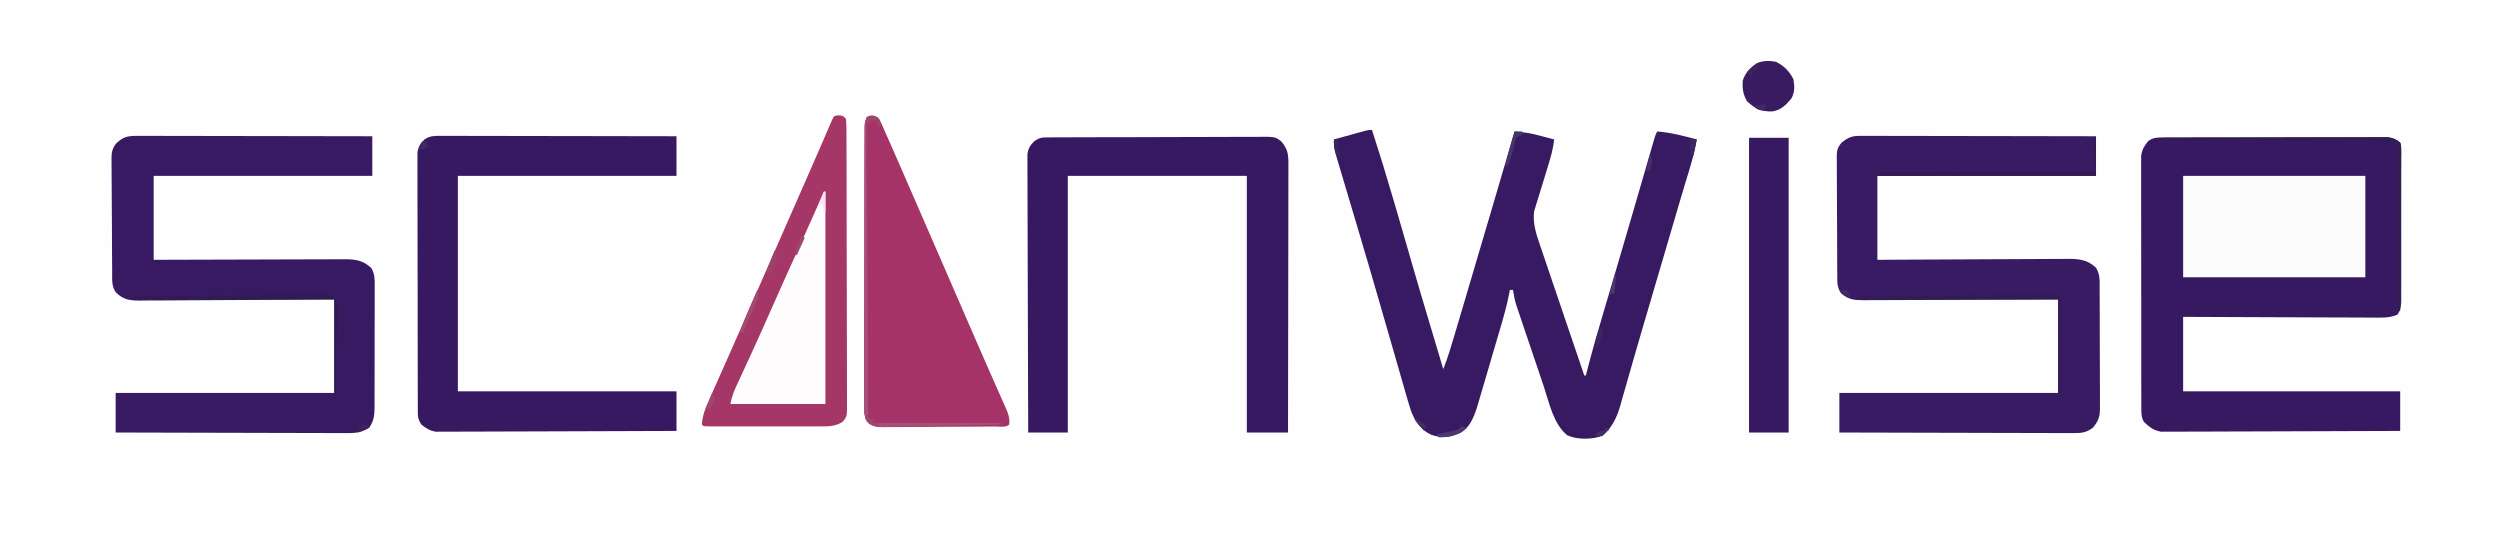
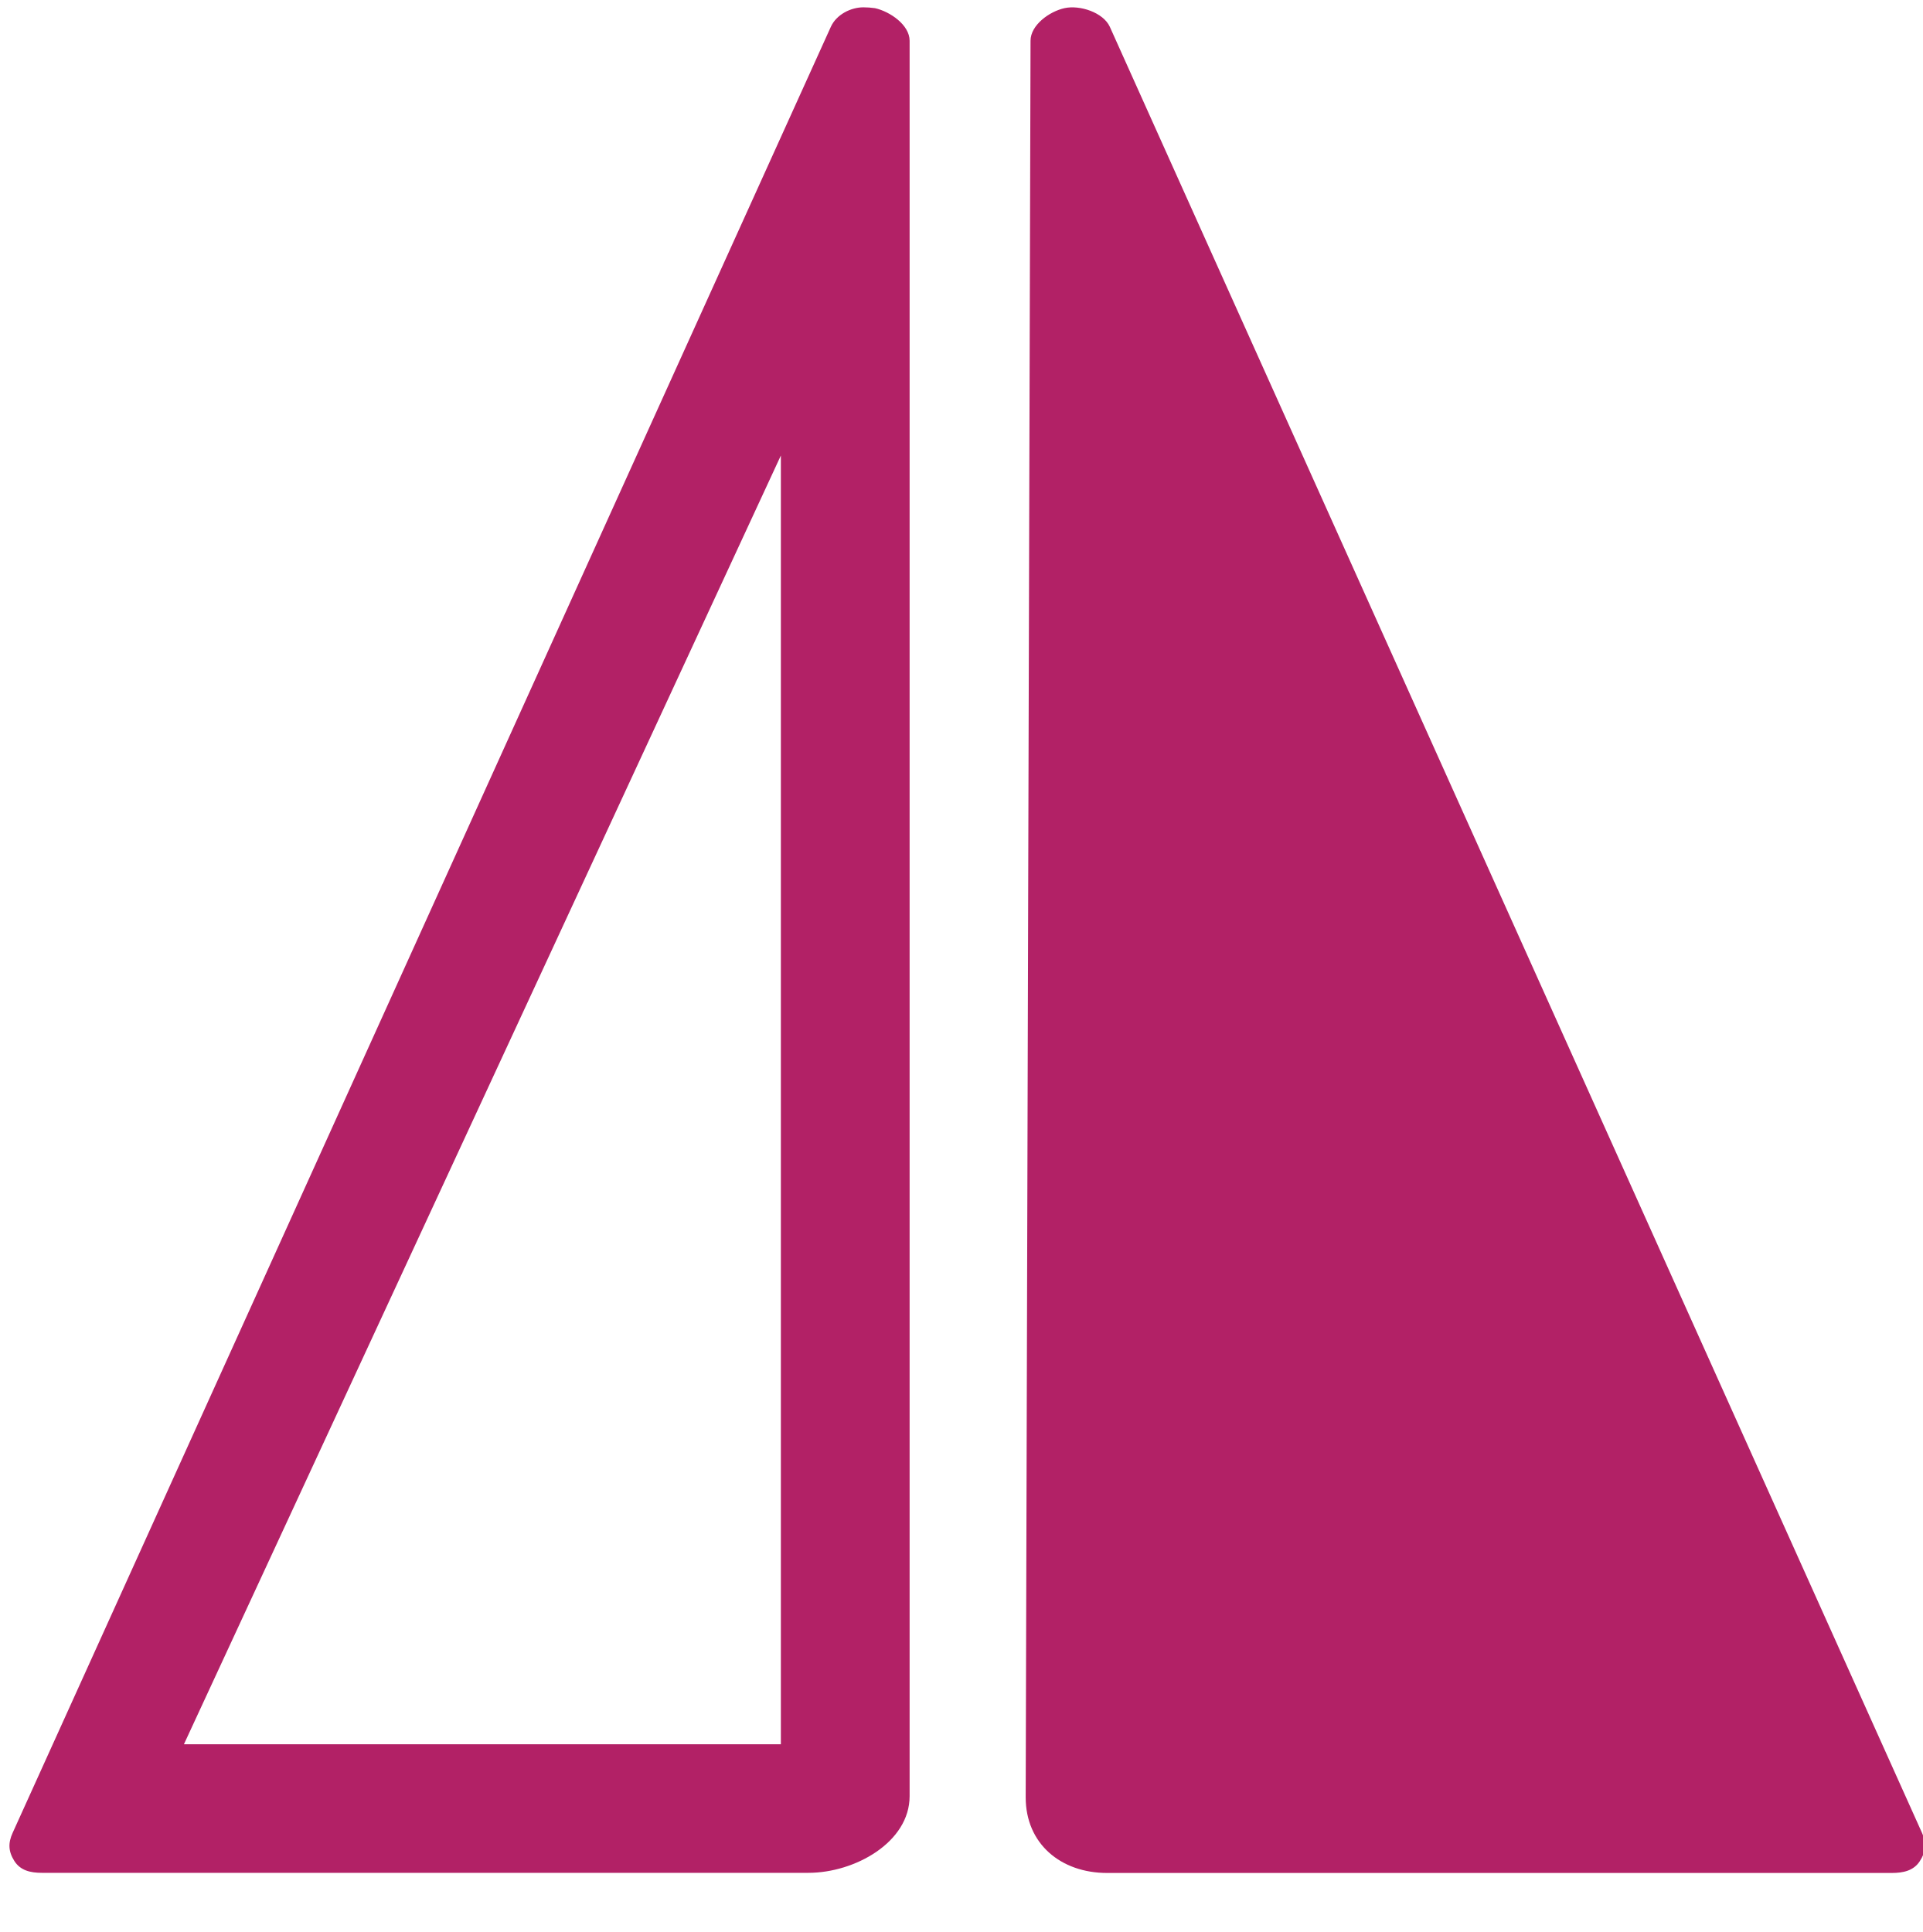
- <svg xmlns="http://www.w3.org/2000/svg" version="1.1" width="1578" height="338">
-   <path d="M0 0 C520.74 0 1041.48 0 1578 0 C1578 111.54 1578 223.08 1578 338 C1057.26 338 536.52 338 0 338 C0 226.46 0 114.92 0 0 Z " fill="#FEFEFE" transform="translate(0,0)" />
-   <path d="M0 0 C1.26 -0.007 2.521 -0.014 3.819 -0.021 C5.214 -0.019 6.608 -0.017 8.002 -0.014 C9.473 -0.018 10.943 -0.023 12.413 -0.029 C16.405 -0.043 20.397 -0.043 24.388 -0.041 C27.721 -0.04 31.053 -0.045 34.386 -0.049 C42.248 -0.061 50.11 -0.061 57.972 -0.055 C66.083 -0.049 74.193 -0.061 82.303 -0.083 C89.267 -0.1 96.231 -0.106 103.195 -0.103 C107.354 -0.101 111.513 -0.104 115.672 -0.118 C119.583 -0.13 123.494 -0.128 127.405 -0.115 C128.84 -0.113 130.275 -0.116 131.71 -0.124 C133.669 -0.134 135.629 -0.124 137.589 -0.114 C138.685 -0.114 139.782 -0.114 140.911 -0.114 C144.32 0.32 146.195 1.092 148.858 3.261 C149.487 5.274 149.487 5.274 149.493 7.619 C149.507 8.509 149.521 9.399 149.536 10.316 C149.526 11.291 149.515 12.265 149.505 13.268 C149.514 14.296 149.523 15.324 149.532 16.383 C149.554 19.789 149.539 23.194 149.522 26.601 C149.525 28.963 149.53 31.326 149.537 33.689 C149.544 38.644 149.533 43.6 149.51 48.555 C149.481 54.912 149.498 61.269 149.528 67.626 C149.546 72.506 149.54 77.386 149.527 82.267 C149.524 84.611 149.528 86.955 149.54 89.299 C149.552 92.574 149.533 95.848 149.505 99.124 C149.515 100.096 149.525 101.068 149.536 102.069 C149.473 106.069 149.367 108.502 147.11 111.866 C141.891 114.104 136.791 113.781 131.173 113.715 C129.885 113.715 128.597 113.716 127.27 113.717 C123.745 113.718 120.221 113.694 116.696 113.666 C113.01 113.641 109.324 113.639 105.638 113.634 C98.661 113.622 91.684 113.589 84.707 113.549 C76.763 113.504 68.819 113.482 60.874 113.462 C44.535 113.42 28.197 113.347 11.858 113.261 C11.858 128.771 11.858 144.281 11.858 160.261 C57.068 160.261 102.278 160.261 148.858 160.261 C148.858 168.511 148.858 176.761 148.858 185.261 C128.883 185.353 108.907 185.425 88.932 185.468 C79.657 185.489 70.382 185.517 61.107 185.562 C53.022 185.602 44.938 185.628 36.854 185.637 C32.573 185.642 28.293 185.655 24.013 185.684 C19.982 185.711 15.953 185.719 11.923 185.713 C10.445 185.714 8.967 185.722 7.489 185.738 C5.468 185.757 3.447 185.75 1.426 185.742 C0.296 185.745 -0.834 185.749 -1.999 185.753 C-6.717 185.014 -9.64 182.739 -12.993 179.439 C-14.619 176.356 -14.523 173.882 -14.53 170.404 C-14.535 169.715 -14.54 169.026 -14.546 168.315 C-14.56 166.006 -14.553 163.697 -14.546 161.388 C-14.552 159.732 -14.559 158.076 -14.567 156.421 C-14.585 151.923 -14.584 147.425 -14.578 142.927 C-14.575 139.172 -14.581 135.417 -14.587 131.662 C-14.601 122.802 -14.599 113.943 -14.588 105.084 C-14.577 95.945 -14.591 86.807 -14.617 77.668 C-14.64 69.822 -14.646 61.976 -14.64 54.129 C-14.637 49.443 -14.639 44.757 -14.657 40.071 C-14.672 35.663 -14.668 31.256 -14.649 26.848 C-14.646 25.232 -14.649 23.615 -14.659 21.999 C-14.672 19.789 -14.661 17.581 -14.643 15.371 C-14.643 14.136 -14.643 12.9 -14.643 11.627 C-14.037 7.553 -12.755 5.418 -10.142 2.261 C-6.91 -0.093 -3.926 0.007 0 0 Z " fill="#361961" transform="translate(1366.142,86.7393)" />
-   <path d="M0 0 C4.76 14.701 9.27 29.464 13.607 44.296 C14.563 47.564 15.522 50.832 16.482 54.1 C19.329 63.798 22.151 73.503 24.91 83.227 C28.58 96.143 32.444 109.001 36.293 121.865 C37.279 125.164 38.265 128.464 39.25 131.764 C41.165 138.176 43.082 144.588 45 151 C47.93 143.612 50.152 136.039 52.402 128.422 C52.837 126.959 53.272 125.495 53.707 124.032 C54.877 120.091 56.044 116.148 57.211 112.206 C58.183 108.921 59.157 105.637 60.131 102.354 C70.148 68.587 80.085 34.797 90 1 C91.409 1.143 92.818 1.29 94.226 1.439 C95.011 1.521 95.795 1.602 96.604 1.686 C100.337 2.175 103.928 3.099 107.562 4.062 C108.285 4.249 109.008 4.435 109.752 4.627 C111.503 5.079 113.252 5.539 115 6 C114.361 11.689 112.949 16.881 111.242 22.336 C110.693 24.14 110.145 25.945 109.598 27.75 C108.738 30.565 107.874 33.379 106.997 36.188 C106.146 38.921 105.318 41.659 104.492 44.398 C104.228 45.227 103.963 46.055 103.691 46.909 C103.454 47.706 103.216 48.504 102.972 49.326 C102.654 50.357 102.654 50.357 102.329 51.408 C101.399 58.744 103.587 65.607 105.959 72.467 C106.262 73.366 106.564 74.264 106.876 75.19 C107.868 78.131 108.873 81.067 109.879 84.004 C110.573 86.053 111.267 88.103 111.96 90.153 C113.778 95.527 115.607 100.897 117.439 106.266 C119.309 111.754 121.169 117.245 123.029 122.736 C126.676 133.494 130.334 144.248 134 155 C134.33 155 134.66 155 135 155 C135.268 153.944 135.536 152.888 135.812 151.8 C139.193 138.641 142.998 125.622 146.873 112.602 C148.847 105.965 150.812 99.327 152.777 92.688 C152.984 91.99 153.191 91.292 153.404 90.573 C156.905 78.745 160.369 66.906 163.816 55.062 C164.057 54.235 164.298 53.408 164.546 52.556 C166.925 44.386 169.301 36.215 171.673 28.043 C172.553 25.01 173.436 21.977 174.318 18.944 C174.731 17.526 175.142 16.107 175.553 14.689 C176.115 12.748 176.68 10.808 177.244 8.868 C177.561 7.778 177.877 6.687 178.204 5.563 C179 3 179 3 180 1 C188.599 1.614 196.695 3.809 205 6 C203.79 12.601 202.235 18.972 200.242 25.378 C199.704 27.139 199.167 28.901 198.63 30.663 C198.358 31.55 198.086 32.438 197.806 33.353 C196.545 37.495 195.323 41.649 194.103 45.803 C193.863 46.62 193.623 47.437 193.375 48.278 C192.623 50.835 191.872 53.392 191.121 55.949 C190.581 57.786 190.041 59.622 189.501 61.458 C188.097 66.234 186.694 71.009 185.29 75.785 C183.872 80.613 182.452 85.44 181.033 90.268 C179.43 95.721 177.827 101.174 176.224 106.627 C175.981 107.454 175.739 108.28 175.488 109.131 C175.012 110.752 174.536 112.372 174.06 113.993 C172.922 117.865 171.783 121.738 170.641 125.609 C168.6 132.532 166.569 139.458 164.605 146.404 C163.549 150.135 162.473 153.861 161.398 157.587 C160.837 159.542 160.282 161.498 159.732 163.456 C158.921 166.34 158.089 169.217 157.254 172.094 C157.016 172.956 156.778 173.819 156.534 174.708 C154.462 181.723 151.269 188.191 145.645 193.023 C139.049 195.459 129.727 195.699 123.25 192.746 C114.414 185.533 111.905 172.227 108.395 161.801 C107.865 160.236 107.335 158.671 106.805 157.107 C105.7 153.844 104.599 150.581 103.499 147.316 C102.093 143.141 100.679 138.969 99.263 134.798 C98.169 131.575 97.08 128.349 95.991 125.124 C95.472 123.585 94.951 122.046 94.428 120.508 C93.699 118.359 92.975 116.208 92.253 114.056 C91.635 112.225 91.635 112.225 91.004 110.356 C90.07 107.234 89.452 104.224 89 101 C88.34 101 87.68 101 87 101 C86.907 101.54 86.815 102.081 86.719 102.638 C85.213 110.795 82.879 118.694 80.535 126.641 C80.097 128.136 79.658 129.632 79.22 131.128 C78.306 134.246 77.389 137.362 76.469 140.478 C75.294 144.459 74.129 148.442 72.966 152.427 C72.065 155.51 71.158 158.591 70.25 161.672 C69.818 163.14 69.388 164.609 68.96 166.078 C68.36 168.132 67.753 170.184 67.145 172.235 C66.802 173.4 66.46 174.564 66.107 175.764 C64.05 181.779 61.561 187.969 55.836 191.234 C49.218 194.226 43.946 194.794 37.094 192.309 C30.654 189.159 27.074 183.842 24.586 177.259 C23.033 172.489 21.679 167.663 20.316 162.836 C19.783 160.996 19.249 159.156 18.713 157.317 C17.275 152.368 15.858 147.414 14.444 142.458 C12.968 137.298 11.474 132.143 9.981 126.988 C8.146 120.648 6.311 114.307 4.485 107.965 C0.423 93.867 -3.706 79.792 -7.891 65.73 C-8.434 63.903 -8.977 62.075 -9.52 60.248 C-11.58 53.319 -13.64 46.391 -15.711 39.466 C-16.901 35.486 -18.085 31.504 -19.264 27.52 C-19.694 26.071 -20.127 24.622 -20.562 23.173 C-21.154 21.207 -21.736 19.238 -22.317 17.268 C-22.644 16.171 -22.971 15.074 -23.309 13.943 C-23.96 11.169 -24.141 8.835 -24 6 C-20.376 4.996 -16.751 3.997 -13.125 3 C-12.092 2.714 -11.06 2.428 -9.996 2.133 C-9.01 1.862 -8.024 1.591 -7.008 1.312 C-5.641 0.935 -5.641 0.935 -4.247 0.551 C-2 0 -2 0 0 0 Z " fill="#371A61" transform="translate(866,82)" />
-   <path d="M0 0 C1.308 -0.003 2.617 -0.005 3.965 -0.008 C5.418 -0.001 6.871 0.006 8.324 0.013 C9.851 0.014 11.379 0.014 12.906 0.013 C17.057 0.012 21.207 0.024 25.358 0.038 C29.694 0.05 34.03 0.051 38.367 0.054 C46.579 0.06 54.792 0.076 63.005 0.096 C72.355 0.119 81.704 0.13 91.053 0.14 C110.287 0.161 129.521 0.196 148.755 0.241 C148.755 8.491 148.755 16.741 148.755 25.241 C103.215 25.241 57.675 25.241 10.755 25.241 C10.755 42.731 10.755 60.221 10.755 78.241 C14.651 78.214 18.547 78.188 22.561 78.161 C35.438 78.078 48.314 78.023 61.19 77.981 C68.997 77.956 76.803 77.921 84.609 77.863 C91.416 77.813 98.221 77.781 105.028 77.77 C108.63 77.764 112.232 77.748 115.834 77.712 C119.86 77.671 123.886 77.671 127.913 77.673 C129.1 77.655 130.287 77.637 131.51 77.618 C138.421 77.661 143.601 78.334 148.755 83.241 C151.467 87.389 151.051 92.157 151.045 96.975 C151.052 97.844 151.059 98.712 151.066 99.608 C151.085 102.474 151.089 105.339 151.091 108.205 C151.097 110.202 151.104 112.198 151.111 114.194 C151.123 118.376 151.127 122.558 151.125 126.74 C151.125 132.095 151.153 137.449 151.187 142.803 C151.209 146.925 151.213 151.047 151.212 155.17 C151.215 157.143 151.223 159.117 151.239 161.091 C151.259 163.854 151.253 166.615 151.241 169.377 C151.252 170.189 151.263 171.001 151.275 171.838 C151.217 177.081 150.309 180.139 146.755 184.241 C142.841 187.113 140.085 187.613 135.269 187.601 C133.958 187.605 132.647 187.61 131.296 187.614 C129.85 187.603 128.405 187.592 126.959 187.581 C125.431 187.58 123.903 187.581 122.375 187.582 C118.233 187.583 114.091 187.566 109.949 187.545 C105.618 187.526 101.287 187.524 96.956 187.521 C88.758 187.511 80.559 187.487 72.36 187.457 C63.026 187.423 53.691 187.407 44.356 187.391 C25.155 187.36 5.955 187.307 -13.245 187.241 C-13.245 178.991 -13.245 170.741 -13.245 162.241 C32.295 162.241 77.835 162.241 124.755 162.241 C124.755 142.771 124.755 123.301 124.755 103.241 C115.368 103.287 105.981 103.333 96.31 103.381 C90.367 103.402 84.424 103.421 78.481 103.436 C69.046 103.46 59.612 103.487 50.177 103.542 C43.305 103.582 36.434 103.608 29.563 103.617 C25.925 103.622 22.288 103.634 18.65 103.663 C14.587 103.696 10.524 103.696 6.461 103.695 C5.258 103.709 4.055 103.723 2.815 103.738 C-3.483 103.707 -7.529 103.609 -12.245 99.241 C-14.802 95.405 -14.548 92.257 -14.552 87.809 C-14.56 86.949 -14.568 86.088 -14.577 85.202 C-14.601 82.353 -14.61 79.504 -14.616 76.655 C-14.625 74.675 -14.634 72.696 -14.644 70.717 C-14.66 66.566 -14.668 62.415 -14.671 58.264 C-14.676 52.945 -14.714 47.627 -14.759 42.308 C-14.789 38.22 -14.796 34.131 -14.797 30.042 C-14.802 28.081 -14.814 26.121 -14.835 24.16 C-14.862 21.416 -14.857 18.674 -14.845 15.93 C-14.859 15.121 -14.874 14.311 -14.889 13.477 C-14.835 9.271 -14.627 7.714 -11.895 4.322 C-7.548 0.907 -5.498 -0.009 0 0 Z " fill="#381B63" transform="translate(1174.245,85.75949)" />
-   <path d="M0 0 C1.31 -0.003 2.619 -0.005 3.969 -0.008 C5.418 -0.001 6.868 0.006 8.317 0.013 C9.845 0.014 11.373 0.014 12.9 0.013 C17.047 0.012 21.193 0.024 25.339 0.038 C29.673 0.05 34.006 0.051 38.34 0.054 C46.545 0.06 54.751 0.076 62.957 0.096 C72.299 0.119 81.641 0.13 90.983 0.14 C110.2 0.161 129.418 0.196 148.635 0.241 C148.635 8.491 148.635 16.741 148.635 25.241 C103.095 25.241 57.555 25.241 10.635 25.241 C10.635 42.731 10.635 60.221 10.635 78.241 C14.511 78.225 18.387 78.209 22.381 78.193 C35.182 78.143 47.982 78.11 60.782 78.085 C68.544 78.07 76.306 78.049 84.067 78.014 C90.833 77.984 97.599 77.965 104.365 77.958 C107.947 77.954 111.528 77.945 115.11 77.923 C119.111 77.899 123.111 77.899 127.112 77.9 C128.889 77.884 128.889 77.884 130.702 77.867 C137.89 77.894 142.489 78.381 147.978 83.371 C150.283 87.363 150.189 90.623 150.136 95.158 C150.144 96.491 150.144 96.491 150.153 97.85 C150.165 100.782 150.149 103.712 150.131 106.643 C150.131 108.684 150.132 110.725 150.135 112.766 C150.136 117.043 150.124 121.319 150.101 125.595 C150.073 131.07 150.075 136.545 150.088 142.021 C150.095 146.236 150.087 150.45 150.075 154.665 C150.07 156.684 150.07 158.702 150.074 160.721 C150.077 163.545 150.06 166.369 150.039 169.193 C150.045 170.44 150.045 170.44 150.052 171.711 C149.99 176.576 149.528 180.138 146.635 184.241 C142.308 186.865 139.095 187.614 134.067 187.601 C132.763 187.605 131.459 187.61 130.115 187.614 C128.682 187.603 127.249 187.592 125.817 187.581 C124.299 187.58 122.78 187.581 121.262 187.582 C117.151 187.583 113.04 187.566 108.929 187.545 C104.629 187.526 100.329 187.524 96.029 187.521 C87.89 187.511 79.752 187.487 71.614 187.457 C62.346 187.423 53.079 187.407 43.812 187.391 C24.753 187.36 5.694 187.307 -13.365 187.241 C-13.365 178.991 -13.365 170.741 -13.365 162.241 C32.175 162.241 77.715 162.241 124.635 162.241 C124.635 142.771 124.635 123.301 124.635 103.241 C115.187 103.31 105.74 103.38 96.006 103.451 C90.022 103.482 84.038 103.511 78.055 103.533 C68.556 103.569 59.058 103.611 49.559 103.693 C42.641 103.753 35.724 103.792 28.806 103.805 C25.144 103.813 21.482 103.831 17.821 103.875 C13.729 103.923 9.638 103.924 5.546 103.922 C4.337 103.943 3.128 103.965 1.882 103.987 C-4.566 103.94 -8.511 103.45 -13.19 98.822 C-16.026 95.005 -15.534 90.625 -15.558 86.101 C-15.571 84.856 -15.571 84.856 -15.583 83.587 C-15.608 80.84 -15.624 78.093 -15.639 75.346 C-15.644 74.407 -15.65 73.469 -15.655 72.502 C-15.682 67.535 -15.701 62.568 -15.716 57.601 C-15.729 53.491 -15.757 49.381 -15.798 45.272 C-15.847 40.308 -15.872 35.345 -15.879 30.381 C-15.885 28.49 -15.901 26.6 -15.925 24.71 C-15.956 22.062 -15.956 19.416 -15.949 16.769 C-15.974 15.602 -15.974 15.602 -15.999 14.411 C-15.954 10.472 -15.555 7.975 -13.079 4.833 C-8.727 0.676 -6.003 -0.01 0 0 Z " fill="#381A62" transform="translate(86.36542,85.75949)" />
-   <path d="M0 0 C1.874 -0.015 1.874 -0.015 3.785 -0.03 C5.172 -0.031 6.559 -0.032 7.946 -0.032 C9.405 -0.04 10.863 -0.048 12.322 -0.057 C16.287 -0.079 20.252 -0.088 24.217 -0.093 C26.694 -0.097 29.172 -0.103 31.649 -0.11 C40.293 -0.135 48.936 -0.148 57.579 -0.151 C65.635 -0.155 73.69 -0.185 81.745 -0.227 C88.662 -0.261 95.578 -0.277 102.495 -0.278 C106.625 -0.278 110.756 -0.287 114.886 -0.316 C118.773 -0.342 122.659 -0.344 126.545 -0.328 C127.97 -0.326 129.395 -0.333 130.819 -0.349 C142.916 -0.476 142.916 -0.476 146.792 2.562 C150.713 7.329 151.272 10.253 151.264 16.475 C151.265 17.201 151.267 17.927 151.269 18.675 C151.272 21.109 151.261 23.543 151.25 25.976 C151.249 27.721 151.25 29.465 151.251 31.21 C151.252 35.947 151.24 40.684 151.226 45.421 C151.213 50.371 151.212 55.321 151.21 60.272 C151.204 69.646 151.187 79.02 151.167 88.395 C151.145 99.067 151.134 109.739 151.124 120.412 C151.103 142.366 151.067 164.32 151.023 186.274 C142.443 186.274 133.863 186.274 125.023 186.274 C125.023 132.814 125.023 79.354 125.023 24.274 C87.733 24.274 50.443 24.274 12.023 24.274 C12.023 77.734 12.023 131.194 12.023 186.274 C3.773 186.274 -4.477 186.274 -12.977 186.274 C-13.07 163.022 -13.141 139.77 -13.184 116.517 C-13.205 105.721 -13.233 94.925 -13.279 84.128 C-13.319 74.719 -13.344 65.311 -13.353 55.901 C-13.359 50.919 -13.371 45.936 -13.4 40.953 C-13.427 36.264 -13.435 31.575 -13.429 26.886 C-13.431 25.164 -13.439 23.442 -13.454 21.72 C-13.474 19.37 -13.469 17.021 -13.458 14.671 C-13.462 13.356 -13.465 12.04 -13.469 10.685 C-12.893 6.691 -11.798 5.102 -8.977 2.274 C-5.491 -0.05 -4.119 0.018 0 0 Z " fill="#361961" transform="translate(661.977,86.72585)" />
-   <path d="M0 0 C1.31 -0.003 2.619 -0.005 3.969 -0.008 C5.418 -0.001 6.868 0.006 8.317 0.013 C9.845 0.014 11.373 0.014 12.9 0.013 C17.047 0.012 21.193 0.024 25.339 0.038 C29.673 0.05 34.006 0.051 38.34 0.054 C46.545 0.06 54.751 0.076 62.957 0.096 C72.299 0.119 81.641 0.13 90.983 0.14 C110.2 0.161 129.418 0.196 148.635 0.241 C148.635 8.491 148.635 16.741 148.635 25.241 C103.095 25.241 57.555 25.241 10.635 25.241 C10.635 70.121 10.635 115.001 10.635 161.241 C56.175 161.241 101.715 161.241 148.635 161.241 C148.635 169.491 148.635 177.741 148.635 186.241 C128.529 186.333 108.423 186.404 88.317 186.448 C78.981 186.468 69.646 186.496 60.31 186.542 C52.173 186.582 44.036 186.608 35.899 186.617 C31.591 186.622 27.283 186.634 22.974 186.663 C18.918 186.691 14.862 186.699 10.805 186.693 C9.318 186.694 7.83 186.702 6.343 186.717 C4.309 186.737 2.275 186.73 0.241 186.722 C-1.466 186.727 -1.466 186.727 -3.206 186.733 C-7.127 186.122 -9.281 184.694 -12.365 182.241 C-14.817 178.563 -14.621 176.772 -14.633 172.384 C-14.637 171.682 -14.642 170.981 -14.647 170.258 C-14.659 167.902 -14.658 165.546 -14.656 163.19 C-14.662 161.503 -14.669 159.816 -14.676 158.13 C-14.694 153.543 -14.699 148.956 -14.7 144.369 C-14.702 140.542 -14.709 136.715 -14.716 132.888 C-14.733 123.859 -14.737 114.831 -14.736 105.803 C-14.735 96.485 -14.756 87.168 -14.788 77.85 C-14.814 69.854 -14.824 61.858 -14.823 53.863 C-14.823 49.085 -14.828 44.308 -14.849 39.531 C-14.869 35.038 -14.869 30.545 -14.854 26.052 C-14.852 24.403 -14.857 22.754 -14.869 21.105 C-14.885 18.853 -14.875 16.603 -14.86 14.351 C-14.861 13.091 -14.862 11.832 -14.863 10.534 C-14.269 6.603 -13.179 5.005 -10.365 2.241 C-7.021 -0.103 -4.017 -0.006 0 0 Z " fill="#361961" transform="translate(278.3654,85.75949)" />
-   <path d="M0 0 C2.455 0.929 2.455 0.929 3.738 2.537 C4.068 3.28 4.397 4.023 4.736 4.788 C5.15 5.698 5.564 6.607 5.99 7.544 C6.474 8.661 6.957 9.778 7.455 10.929 C8.077 12.323 8.701 13.717 9.326 15.11 C11.564 20.121 13.76 25.149 15.955 30.179 C16.765 32.029 17.575 33.879 18.385 35.729 C23.466 47.341 28.52 58.965 33.551 70.6 C37.998 80.885 42.474 91.158 46.955 101.429 C52.48 114.094 58 126.761 63.473 139.448 C66.233 145.837 69.019 152.214 71.84 158.577 C73.43 162.162 75.012 165.75 76.594 169.338 C77.371 171.095 78.151 172.849 78.935 174.603 C80.029 177.053 81.112 179.508 82.193 181.964 C82.524 182.696 82.854 183.428 83.195 184.182 C84.805 187.87 85.978 190.879 85.455 194.929 C83.446 196.938 79.373 196.107 76.618 196.122 C75.386 196.134 75.386 196.134 74.13 196.146 C71.4 196.171 68.67 196.188 65.939 196.202 C65.009 196.207 64.078 196.213 63.119 196.218 C58.192 196.245 53.265 196.264 48.338 196.279 C43.246 196.295 38.154 196.34 33.062 196.391 C29.15 196.425 25.238 196.436 21.326 196.442 C19.449 196.449 17.572 196.464 15.695 196.488 C13.066 196.52 10.439 196.52 7.81 196.512 C7.034 196.529 6.259 196.545 5.46 196.562 C1.732 196.519 -0.252 196.152 -3.245 193.873 C-6.068 190.259 -6.243 187.613 -6.166 183.21 C-6.173 182.441 -6.179 181.671 -6.186 180.877 C-6.201 178.301 -6.181 175.727 -6.16 173.151 C-6.164 171.303 -6.169 169.455 -6.177 167.607 C-6.191 162.59 -6.174 157.574 -6.151 152.558 C-6.131 147.312 -6.136 142.065 -6.139 136.819 C-6.139 128.011 -6.119 119.202 -6.087 110.394 C-6.05 100.203 -6.041 90.012 -6.048 79.82 C-6.055 70.023 -6.044 60.226 -6.024 50.429 C-6.016 46.256 -6.013 42.083 -6.015 37.91 C-6.016 33 -6.002 28.09 -5.976 23.18 C-5.969 21.375 -5.966 19.57 -5.97 17.766 C-5.974 15.308 -5.959 12.851 -5.939 10.393 C-5.945 9.674 -5.95 8.954 -5.955 8.213 C-5.916 5.316 -5.856 3.377 -4.179 0.958 C-2.545 -0.071 -2.545 -0.071 0 0 Z " fill="#A63367" transform="translate(551.5449,73.07129)" />
-   <path d="M0 0 C2.562 0.188 2.562 0.188 4.562 2.188 C4.766 4.686 4.845 7.076 4.837 9.576 C4.842 10.347 4.847 11.118 4.853 11.912 C4.868 14.508 4.868 17.104 4.869 19.701 C4.877 21.557 4.885 23.412 4.894 25.268 C4.916 30.32 4.925 35.371 4.93 40.423 C4.934 43.577 4.94 46.73 4.947 49.884 C4.971 60.879 4.984 71.873 4.988 82.868 C4.992 93.128 5.022 103.388 5.063 113.648 C5.098 122.447 5.114 131.246 5.114 140.045 C5.115 145.305 5.124 150.564 5.152 155.824 C5.178 160.77 5.181 165.716 5.165 170.662 C5.163 172.479 5.17 174.296 5.185 176.114 C5.206 178.591 5.195 181.067 5.177 183.545 C5.19 184.267 5.204 184.99 5.217 185.734 C5.155 189.441 4.838 190.904 2.212 193.603 C-2.311 196.309 -6.172 196.331 -11.29 196.317 C-12.487 196.32 -12.487 196.32 -13.71 196.322 C-16.351 196.327 -18.992 196.324 -21.633 196.32 C-23.465 196.321 -25.296 196.322 -27.128 196.323 C-30.966 196.325 -34.805 196.323 -38.643 196.318 C-43.574 196.312 -48.505 196.315 -53.436 196.321 C-57.218 196.325 -60.999 196.324 -64.781 196.321 C-66.599 196.321 -68.418 196.321 -70.237 196.324 C-72.773 196.326 -75.309 196.322 -77.844 196.317 C-78.603 196.319 -79.361 196.321 -80.143 196.323 C-85.323 196.302 -85.323 196.302 -86.438 195.188 C-86.022 189.558 -84.352 185.083 -82.035 179.977 C-81.512 178.795 -81.512 178.795 -80.978 177.589 C-79.827 174.993 -78.663 172.403 -77.5 169.812 C-76.683 167.976 -75.868 166.14 -75.053 164.303 C-73.359 160.487 -71.662 156.673 -69.961 152.86 C-66.457 144.993 -63.001 137.105 -59.545 129.216 C-57.678 124.955 -55.808 120.696 -53.938 116.438 C-53.187 114.729 -52.437 113.021 -51.688 111.312 C-50.188 107.896 -48.688 104.479 -47.188 101.062 C-46.816 100.217 -46.445 99.371 -46.063 98.5 C-45.312 96.791 -44.562 95.082 -43.811 93.373 C-41.943 89.116 -40.074 84.859 -38.205 80.602 C-34.757 72.747 -31.308 64.892 -27.857 57.039 C-26.272 53.429 -24.686 49.82 -23.101 46.211 C-22.331 44.458 -21.561 42.705 -20.791 40.952 C-15.878 29.772 -10.978 18.587 -6.164 7.365 C-5.81 6.543 -5.455 5.722 -5.09 4.875 C-4.791 4.178 -4.492 3.48 -4.183 2.762 C-3.014 0.294 -2.849 0.219 0 0 Z " fill="#A43668" transform="translate(529.4375,72.8125)" />
-   <path d="M0 0 C37.95 0 75.9 0 115 0 C115 21.12 115 42.24 115 64 C77.05 64 39.1 64 0 64 C0 42.88 0 21.76 0 0 Z " fill="#FDFCFD" transform="translate(1378,111)" />
-   <path d="M0 0 C8.25 0 16.5 0 25 0 C25 61.38 25 122.76 25 186 C16.75 186 8.5 186 0 186 C0 124.62 0 63.24 0 0 Z " fill="#361961" transform="translate(1104,87)" />
-   <path d="M0 0 C0.33 0 0.66 0 1 0 C1 44.22 1 88.44 1 134 C-18.8 134 -38.6 134 -59 134 C-58.121 129.604 -56.842 126.115 -54.965 122.121 C-54.655 121.45 -54.345 120.779 -54.026 120.088 C-53.354 118.633 -52.68 117.18 -52.004 115.728 C-50.162 111.772 -48.34 107.808 -46.516 103.844 C-46.138 103.024 -45.76 102.204 -45.371 101.36 C-41.566 93.086 -37.869 84.766 -34.188 76.438 C-27.397 61.089 -20.498 45.791 -13.557 30.51 C-8.957 20.374 -4.429 10.211 0 0 Z " fill="#FEFCFD" transform="translate(520,121)" />
-   <path d="M0 0 C4.987 2.493 8.497 5.994 11 11 C11.732 15.475 11.964 19.395 9.578 23.367 C6.128 27.392 3.051 30.567 -2.367 31.336 C-9.574 31.448 -12.97 29.784 -18.312 24.875 C-20.771 20.686 -21.302 16.827 -21 12 C-19.576 7.139 -16.255 3.608 -12.059 0.883 C-8.078 -0.824 -4.214 -0.752 0 0 Z " fill="#381B61" transform="translate(1121,39)" />
-   <path d="M0 0 C1.31 3.106 1.089 6.264 1.022 9.595 C1.002 10.716 0.982 11.836 0.961 12.991 C0.934 14.196 0.907 15.4 0.879 16.641 C0.855 17.878 0.832 19.115 0.807 20.39 C0.744 23.672 0.676 26.953 0.605 30.234 C0.534 33.586 0.47 36.937 0.404 40.289 C0.275 46.859 0.14 53.43 0 60 C-0.33 60 -0.66 60 -1 60 C-1 40.53 -1 21.06 -1 1 C-43.24 1 -85.48 1 -129 1 C-126.475 -1.525 -125.614 -1.26 -122.117 -1.292 C-120.569 -1.313 -120.569 -1.313 -118.99 -1.335 C-117.853 -1.34 -116.717 -1.345 -115.545 -1.351 C-114.352 -1.364 -113.158 -1.377 -111.929 -1.391 C-108.65 -1.425 -105.371 -1.45 -102.092 -1.471 C-98.662 -1.494 -95.233 -1.526 -91.803 -1.557 C-86.041 -1.608 -80.28 -1.65 -74.518 -1.688 C-67.857 -1.732 -61.196 -1.79 -54.535 -1.855 C-48.819 -1.911 -43.103 -1.959 -37.386 -2 C-33.971 -2.025 -30.556 -2.053 -27.141 -2.087 C-23.332 -2.124 -19.523 -2.147 -15.713 -2.167 C-14.581 -2.18 -13.448 -2.194 -12.281 -2.208 C-11.244 -2.21 -10.206 -2.213 -9.137 -2.216 C-8.236 -2.223 -7.336 -2.229 -6.408 -2.236 C-3.806 -1.981 -2.198 -1.398 0 0 Z " fill="#301C52" transform="translate(212,188)" />
-   <path d="M0 0 C1.31 3.106 1.089 6.264 1.022 9.595 C1.002 10.716 0.982 11.836 0.961 12.991 C0.934 14.196 0.907 15.4 0.879 16.641 C0.855 17.878 0.832 19.115 0.807 20.39 C0.744 23.672 0.676 26.953 0.605 30.234 C0.534 33.586 0.47 36.937 0.404 40.289 C0.275 46.859 0.14 53.43 0 60 C-0.33 60 -0.66 60 -1 60 C-1 40.53 -1 21.06 -1 1 C-43.57 1 -86.14 1 -130 1 C-127.469 -1.531 -126.588 -1.261 -123.079 -1.292 C-121.518 -1.313 -121.518 -1.313 -119.926 -1.335 C-118.78 -1.34 -117.634 -1.345 -116.454 -1.351 C-115.25 -1.364 -114.047 -1.377 -112.807 -1.391 C-109.501 -1.425 -106.196 -1.45 -102.89 -1.471 C-99.432 -1.494 -95.975 -1.526 -92.517 -1.557 C-86.708 -1.608 -80.899 -1.65 -75.09 -1.688 C-68.375 -1.732 -61.66 -1.79 -54.944 -1.855 C-49.181 -1.911 -43.418 -1.959 -37.655 -2 C-34.212 -2.025 -30.769 -2.053 -27.326 -2.087 C-23.486 -2.126 -19.646 -2.147 -15.805 -2.167 C-14.092 -2.187 -14.092 -2.187 -12.345 -2.208 C-11.299 -2.21 -10.253 -2.213 -9.175 -2.216 C-7.813 -2.226 -7.813 -2.226 -6.423 -2.236 C-3.813 -1.982 -2.204 -1.403 0 0 Z " fill="#311C53" transform="translate(1301,188)" />
-   <path d="M0 0 C0.66 0 1.32 0 2 0 C2 7.92 2 15.84 2 24 C-43.87 24 -89.74 24 -137 24 C-134.381 21.381 -133.249 21.742 -129.596 21.722 C-128.449 21.71 -127.302 21.699 -126.12 21.688 C-124.856 21.686 -123.591 21.683 -122.289 21.681 C-120.948 21.672 -119.608 21.662 -118.268 21.651 C-114.624 21.623 -110.979 21.608 -107.335 21.595 C-103.528 21.58 -99.722 21.553 -95.916 21.527 C-88.705 21.48 -81.495 21.444 -74.284 21.411 C-66.076 21.372 -57.868 21.323 -49.66 21.273 C-32.774 21.169 -15.887 21.08 1 21 C0.67 14.07 0.34 7.14 0 0 Z " fill="#321B53" transform="translate(1321,87)" />
-   <path d="M0 0 C0.33 0 0.66 0 1 0 C1.33 62.04 1.66 124.08 2 188 C2.99 188.33 3.98 188.66 5 189 C5 189.66 5 190.32 5 191 C31.73 191 58.46 191 86 191 C86 191.33 86 191.66 86 192 C75.526 192.247 65.051 192.466 54.576 192.65 C49.712 192.737 44.848 192.833 39.984 192.95 C35.29 193.063 30.596 193.151 25.901 193.222 C24.11 193.254 22.32 193.294 20.53 193.343 C18.021 193.411 15.513 193.447 13.003 193.476 C12.264 193.503 11.524 193.53 10.762 193.559 C7.096 193.567 5.249 193.19 2.308 190.948 C-0.529 187.324 -0.691 184.678 -0.601 180.262 C-0.606 179.49 -0.61 178.718 -0.614 177.922 C-0.622 175.339 -0.595 172.758 -0.568 170.175 C-0.566 168.322 -0.567 166.469 -0.57 164.616 C-0.571 159.587 -0.542 154.559 -0.507 149.53 C-0.476 144.275 -0.473 139.019 -0.467 133.763 C-0.451 123.811 -0.41 113.86 -0.36 103.908 C-0.304 92.578 -0.277 81.248 -0.252 69.918 C-0.199 46.612 -0.111 23.306 0 0 Z " fill="#A75077" transform="translate(546,76)" />
-   <path d="M0 0 C18.559 -0.07 37.117 -0.123 55.676 -0.155 C64.293 -0.171 72.91 -0.192 81.527 -0.226 C89.037 -0.256 96.547 -0.276 104.058 -0.282 C108.035 -0.286 112.011 -0.295 115.988 -0.317 C119.732 -0.338 123.475 -0.344 127.219 -0.339 C129.247 -0.341 131.275 -0.357 133.303 -0.373 C134.513 -0.369 135.723 -0.365 136.97 -0.361 C138.02 -0.364 139.07 -0.366 140.151 -0.369 C143.508 0.066 145.373 0.87 148 3 C148.615 5.025 148.615 5.025 148.601 7.385 C148.608 8.281 148.615 9.177 148.622 10.1 C148.604 11.081 148.586 12.061 148.568 13.071 C148.569 14.623 148.569 14.623 148.57 16.205 C148.566 19.631 148.527 23.055 148.488 26.48 C148.479 28.853 148.472 31.225 148.467 33.597 C148.448 39.846 148.399 46.095 148.343 52.344 C148.292 58.718 148.269 65.092 148.244 71.467 C148.19 83.978 148.106 96.489 148 109 C147.01 109.495 147.01 109.495 146 110 C146.002 108.716 146.004 107.433 146.007 106.11 C146.027 94.029 146.042 81.948 146.052 69.867 C146.057 63.655 146.064 57.444 146.075 51.233 C146.086 45.242 146.092 39.25 146.095 33.259 C146.097 30.97 146.1 28.681 146.106 26.392 C146.113 23.193 146.114 19.995 146.114 16.796 C146.117 15.843 146.121 14.891 146.124 13.91 C146.122 12.604 146.122 12.604 146.12 11.271 C146.121 10.514 146.122 9.757 146.123 8.978 C146.072 6.787 146.072 6.787 145 4 C141.339 2.046 138.189 1.744 134.084 1.722 C132.899 1.71 131.714 1.699 130.493 1.688 C129.202 1.686 127.911 1.683 126.581 1.681 C125.201 1.672 123.821 1.662 122.441 1.651 C118.701 1.623 114.962 1.608 111.223 1.595 C107.312 1.58 103.402 1.553 99.492 1.527 C92.09 1.48 84.688 1.444 77.286 1.411 C68.858 1.372 60.43 1.323 52.002 1.273 C34.668 1.169 17.334 1.08 0 1 C0 0.67 0 0.34 0 0 Z " fill="#311D51" transform="translate(1367,87)" />
-   <path d="M0 0 C2.5 0.875 2.5 0.875 3.812 3.438 C4.153 4.644 4.153 4.644 4.5 5.875 C3.51 6.37 3.51 6.37 2.5 6.875 C2.5 5.555 2.5 4.235 2.5 2.875 C0.85 2.875 -0.8 2.875 -2.5 2.875 C-2.83 15.085 -3.16 27.295 -3.5 39.875 C-3.83 39.875 -4.16 39.875 -4.5 39.875 C-4.5 27.005 -4.5 14.135 -4.5 0.875 C-2.5 -0.125 -2.5 -0.125 0 0 Z " fill="#9D3763" transform="translate(551.5,73.125)" />
-   <path d="M0 0 C1.65 0 3.3 0 5 0 C5 0.66 5 1.32 5 2 C4.362 2.245 3.724 2.49 3.066 2.742 C0.857 3.798 0.857 3.798 0.277 5.883 C0.165 6.623 0.053 7.363 -0.062 8.125 C-0.901 12.713 -2.16 16.708 -4 21 C-4.66 21.33 -5.32 21.66 -6 22 C-4.206 14.597 -2.269 7.272 0 0 Z " fill="#483469" transform="translate(956,83)" />
-   <path d="M0 0 C0.975 3.409 0.967 4.792 -0.625 8 C-2.427 11.773 -4.095 15.57 -5.688 19.438 C-7.898 24.796 -7.898 24.796 -9 27 C-9.66 27 -10.32 27 -11 27 C-9.22 21.191 -6.788 15.691 -4.375 10.125 C-3.955 9.15 -3.535 8.176 -3.102 7.172 C-2.07 4.78 -1.036 2.39 0 0 Z " fill="#A14B71" transform="translate(478,183)" />
-   <path d="M0 0 C0.66 0.99 1.32 1.98 2 3 C1.461 5.664 1.461 5.664 0.375 8.625 C0.032 9.607 -0.311 10.59 -0.664 11.602 C-1.105 12.393 -1.546 13.185 -2 14 C-3.32 14.33 -4.64 14.66 -6 15 C-4.02 10.05 -2.04 5.1 0 0 Z " fill="#9E426C" transform="translate(489,158)" />
-   <path d="M0 0 C1.32 0.33 2.64 0.66 4 1 C-1.952 5.251 -6.627 7.351 -14 7 C-14.33 6.34 -14.66 5.68 -15 5 C-14.001 4.807 -13.002 4.613 -11.973 4.414 C-10.682 4.154 -9.392 3.893 -8.062 3.625 C-6.131 3.242 -6.131 3.242 -4.16 2.852 C-3.117 2.571 -2.074 2.29 -1 2 C-0.67 1.34 -0.34 0.68 0 0 Z " fill="#4C386A" transform="translate(922,269)" />
-   <path d="M0 0 C1.65 0 3.3 0 5 0 C4.34 3.3 3.68 6.6 3 10 C2.34 10 1.68 10 1 10 C0.67 6.7 0.34 3.4 0 0 Z " fill="#3D2663" transform="translate(1066,88)" />
-   <path d="M0 0 C2.5 0.875 2.5 0.875 3.812 3.438 C4.153 4.644 4.153 4.644 4.5 5.875 C3.51 6.37 3.51 6.37 2.5 6.875 C2.5 5.555 2.5 4.235 2.5 2.875 C0.85 2.875 -0.8 2.875 -2.5 2.875 C-2.5 3.535 -2.5 4.195 -2.5 4.875 C-3.16 4.875 -3.82 4.875 -4.5 4.875 C-4.5 3.555 -4.5 2.235 -4.5 0.875 C-2.5 -0.125 -2.5 -0.125 0 0 Z " fill="#9D476C" transform="translate(551.5,73.125)" />
-   <path d="M0 0 C0.66 0.33 1.32 0.66 2 1 C0.959 4.866 -0.037 8.495 -2 12 C-3.124 8.696 -2.896 6.949 -1.562 3.75 C-1.275 3.044 -0.988 2.337 -0.691 1.609 C-0.463 1.078 -0.235 0.547 0 0 Z " fill="#3E2760" transform="translate(1010,207)" />
-   <path d="M0 0 C0.66 0 1.32 0 2 0 C2 0.66 2 1.32 2 2 C2.99 2.33 3.98 2.66 5 3 C5 3.66 5 4.32 5 5 C6.32 5 7.64 5 9 5 C9 5.66 9 6.32 9 7 C3.494 6.511 3.494 6.511 1.125 4.062 C0 2 0 2 0 0 Z " fill="#9E486E" transform="translate(546,262)" />
-   <path d="M0 0 C0.99 0.33 1.98 0.66 3 1 C1.35 4.63 -0.3 8.26 -2 12 C-2.33 12 -2.66 12 -3 12 C-2.67 9.69 -2.34 7.38 -2 5 C-1.34 5 -0.68 5 0 5 C0 3.35 0 1.7 0 0 Z " fill="#9D486F" transform="translate(505,149)" />
-   <path d="M0 0 C0.33 0 0.66 0 1 0 C1 4.29 1 8.58 1 13 C0.67 13 0.34 13 0 13 C-0.33 11.35 -0.66 9.7 -1 8 C-1.99 8.495 -1.99 8.495 -3 9 C-2.01 6.03 -1.02 3.06 0 0 Z " fill="#FDE4F7" transform="translate(520,121)" />
-   <path d="M0 0 C0.66 0 1.32 0 2 0 C2.66 3.63 3.32 7.26 4 11 C3.34 11 2.68 11 2 11 C0.577 7.177 -0.24 4.087 0 0 Z " fill="#3A255D" transform="translate(842,88)" />
-   <path d="M0 0 C0.33 0 0.66 0 1 0 C0.67 3.63 0.34 7.26 0 11 C-0.99 11.33 -1.98 11.66 -3 12 C-2.01 8.04 -1.02 4.08 0 0 Z " fill="#4D396B" transform="translate(1019,174)" />
-   <path d="M0 0 C1.65 0 3.3 0 5 0 C5.66 1.65 6.32 3.3 7 5 C3.347 3.75 2.219 3.329 0 0 Z " fill="#402A63" transform="translate(1161,183)" />
-   <path d="M0 0 C-0.33 1.32 -0.66 2.64 -1 4 C-5.75 3.25 -5.75 3.25 -8 1 C-5.108 0.174 -3.113 0 0 0 Z " fill="#402966" transform="translate(1115,66)" />
-   <path d="M0 0 C0.688 1.625 0.688 1.625 1 4 C-0.438 7.25 -0.438 7.25 -2 10 C-2.66 10 -3.32 10 -4 10 C-3.524 8.52 -3.044 7.041 -2.562 5.562 C-2.296 4.739 -2.029 3.915 -1.754 3.066 C-1 1 -1 1 0 0 Z " fill="#A0486E" transform="translate(450,248)" />
-   <path d="M0 0 C1.467 3.815 0.433 6.29 -1 10 C-1.66 10 -2.32 10 -3 10 C-2.692 8.52 -2.378 7.041 -2.062 5.562 C-1.888 4.739 -1.714 3.915 -1.535 3.066 C-1 1 -1 1 0 0 Z " fill="#463065" transform="translate(1042,98)" />
-   <path d="M0 0 C0.66 0 1.32 0 2 0 C2.33 1.32 2.66 2.64 3 4 C1.02 4.66 -0.96 5.32 -3 6 C-1.125 1.125 -1.125 1.125 0 0 Z " fill="#3F2960" transform="translate(267,89)" />
-   <path d="M0 0 C0.66 0.33 1.32 0.66 2 1 C1.67 1.66 1.34 2.32 1 3 C0.34 3 -0.32 3 -1 3 C-1.66 4.32 -2.32 5.64 -3 7 C-3.66 6.01 -4.32 5.02 -5 4 C-3.35 2.68 -1.7 1.36 0 0 Z " fill="#3D2660" transform="translate(1108,41)" />
-   <path d="M0 0 C0 0.66 0 1.32 0 2 C-3.465 3.485 -3.465 3.485 -7 5 C-7 3.68 -7 2.36 -7 1 C-4.509 0.313 -2.621 0 0 0 Z " fill="#3C235D" transform="translate(233,268)" />
-   <path d="M0 0 C2.884 1.293 4.872 2.659 7 5 C6.67 5.99 6.34 6.98 6 8 C4.997 6.857 3.998 5.71 3 4.562 C2.443 3.924 1.886 3.286 1.312 2.629 C0 1 0 1 0 0 Z " fill="#432F62" transform="translate(893,264)" />
-   <path d="M0 0 C0.99 0.33 1.98 0.66 3 1 C0.69 2.65 -1.62 4.3 -4 6 C-4.66 5.34 -5.32 4.68 -6 4 C-3 2 -3 2 0 2 C0 1.34 0 0.68 0 0 Z " fill="#463166" transform="translate(1013,270)" />
+ <svg xmlns="http://www.w3.org/2000/svg" viewBox="0 0 98.4 98.9" style="enable-background:new 0 0 198.4 238.9" xml:space="preserve">
+   <g fill="#b22166">
+     <path d="M98.376 93.829L56.803 1.369C56.465.637 55.272.244 54.485.417c-.78.172-1.739.869-1.739 1.67l-.248 89.92c0 2.374 1.794 3.871 4.167 3.871h40.158c.58 0 1.118-.11 1.436-.6.324-.497.358-.918.117-1.45zM44.777.417a4.265 4.265 0 0 0-.587-.042c-.648 0-1.38.373-1.663.994L.651 93.815c-.241.524-.227.96.083 1.449.31.49.828.607 1.408.607h39.233c2.374 0 5.182-1.56 5.182-3.926V2.086c0-.807-1-1.497-1.78-1.67zm-4.803 88.872H9.414l30.553-65.971v65.97z" />
+   </g>
</svg>
